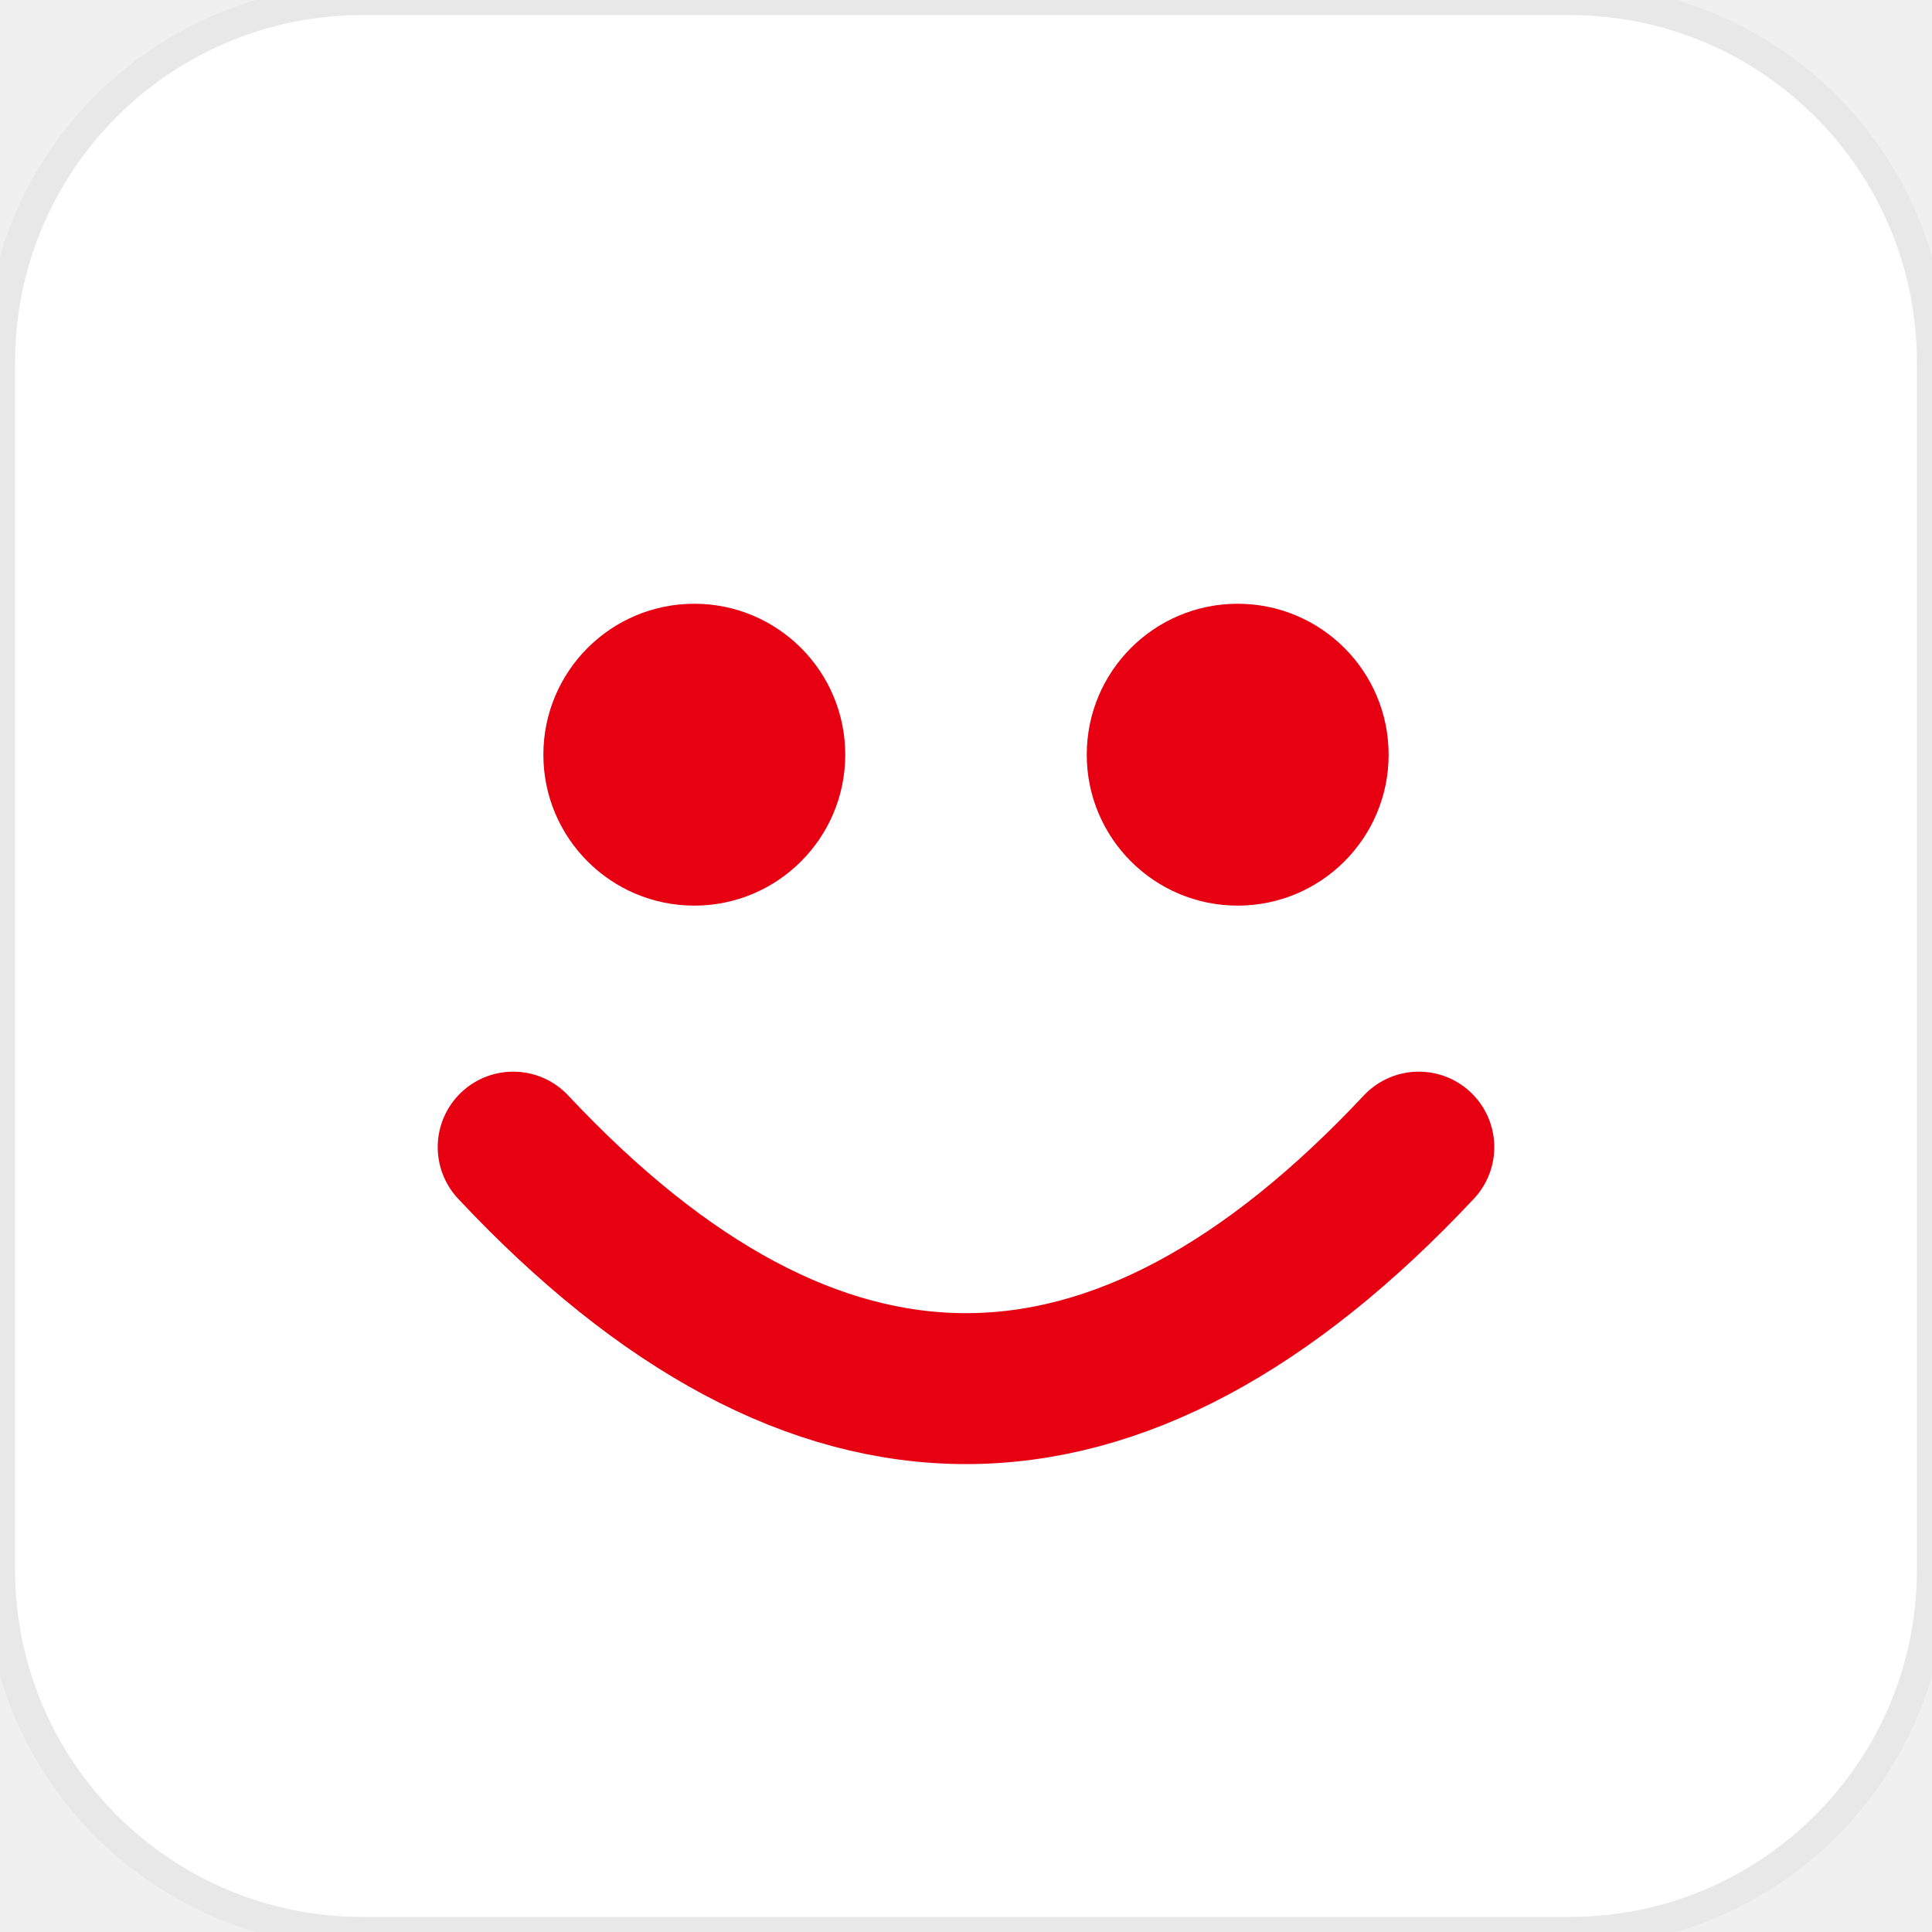
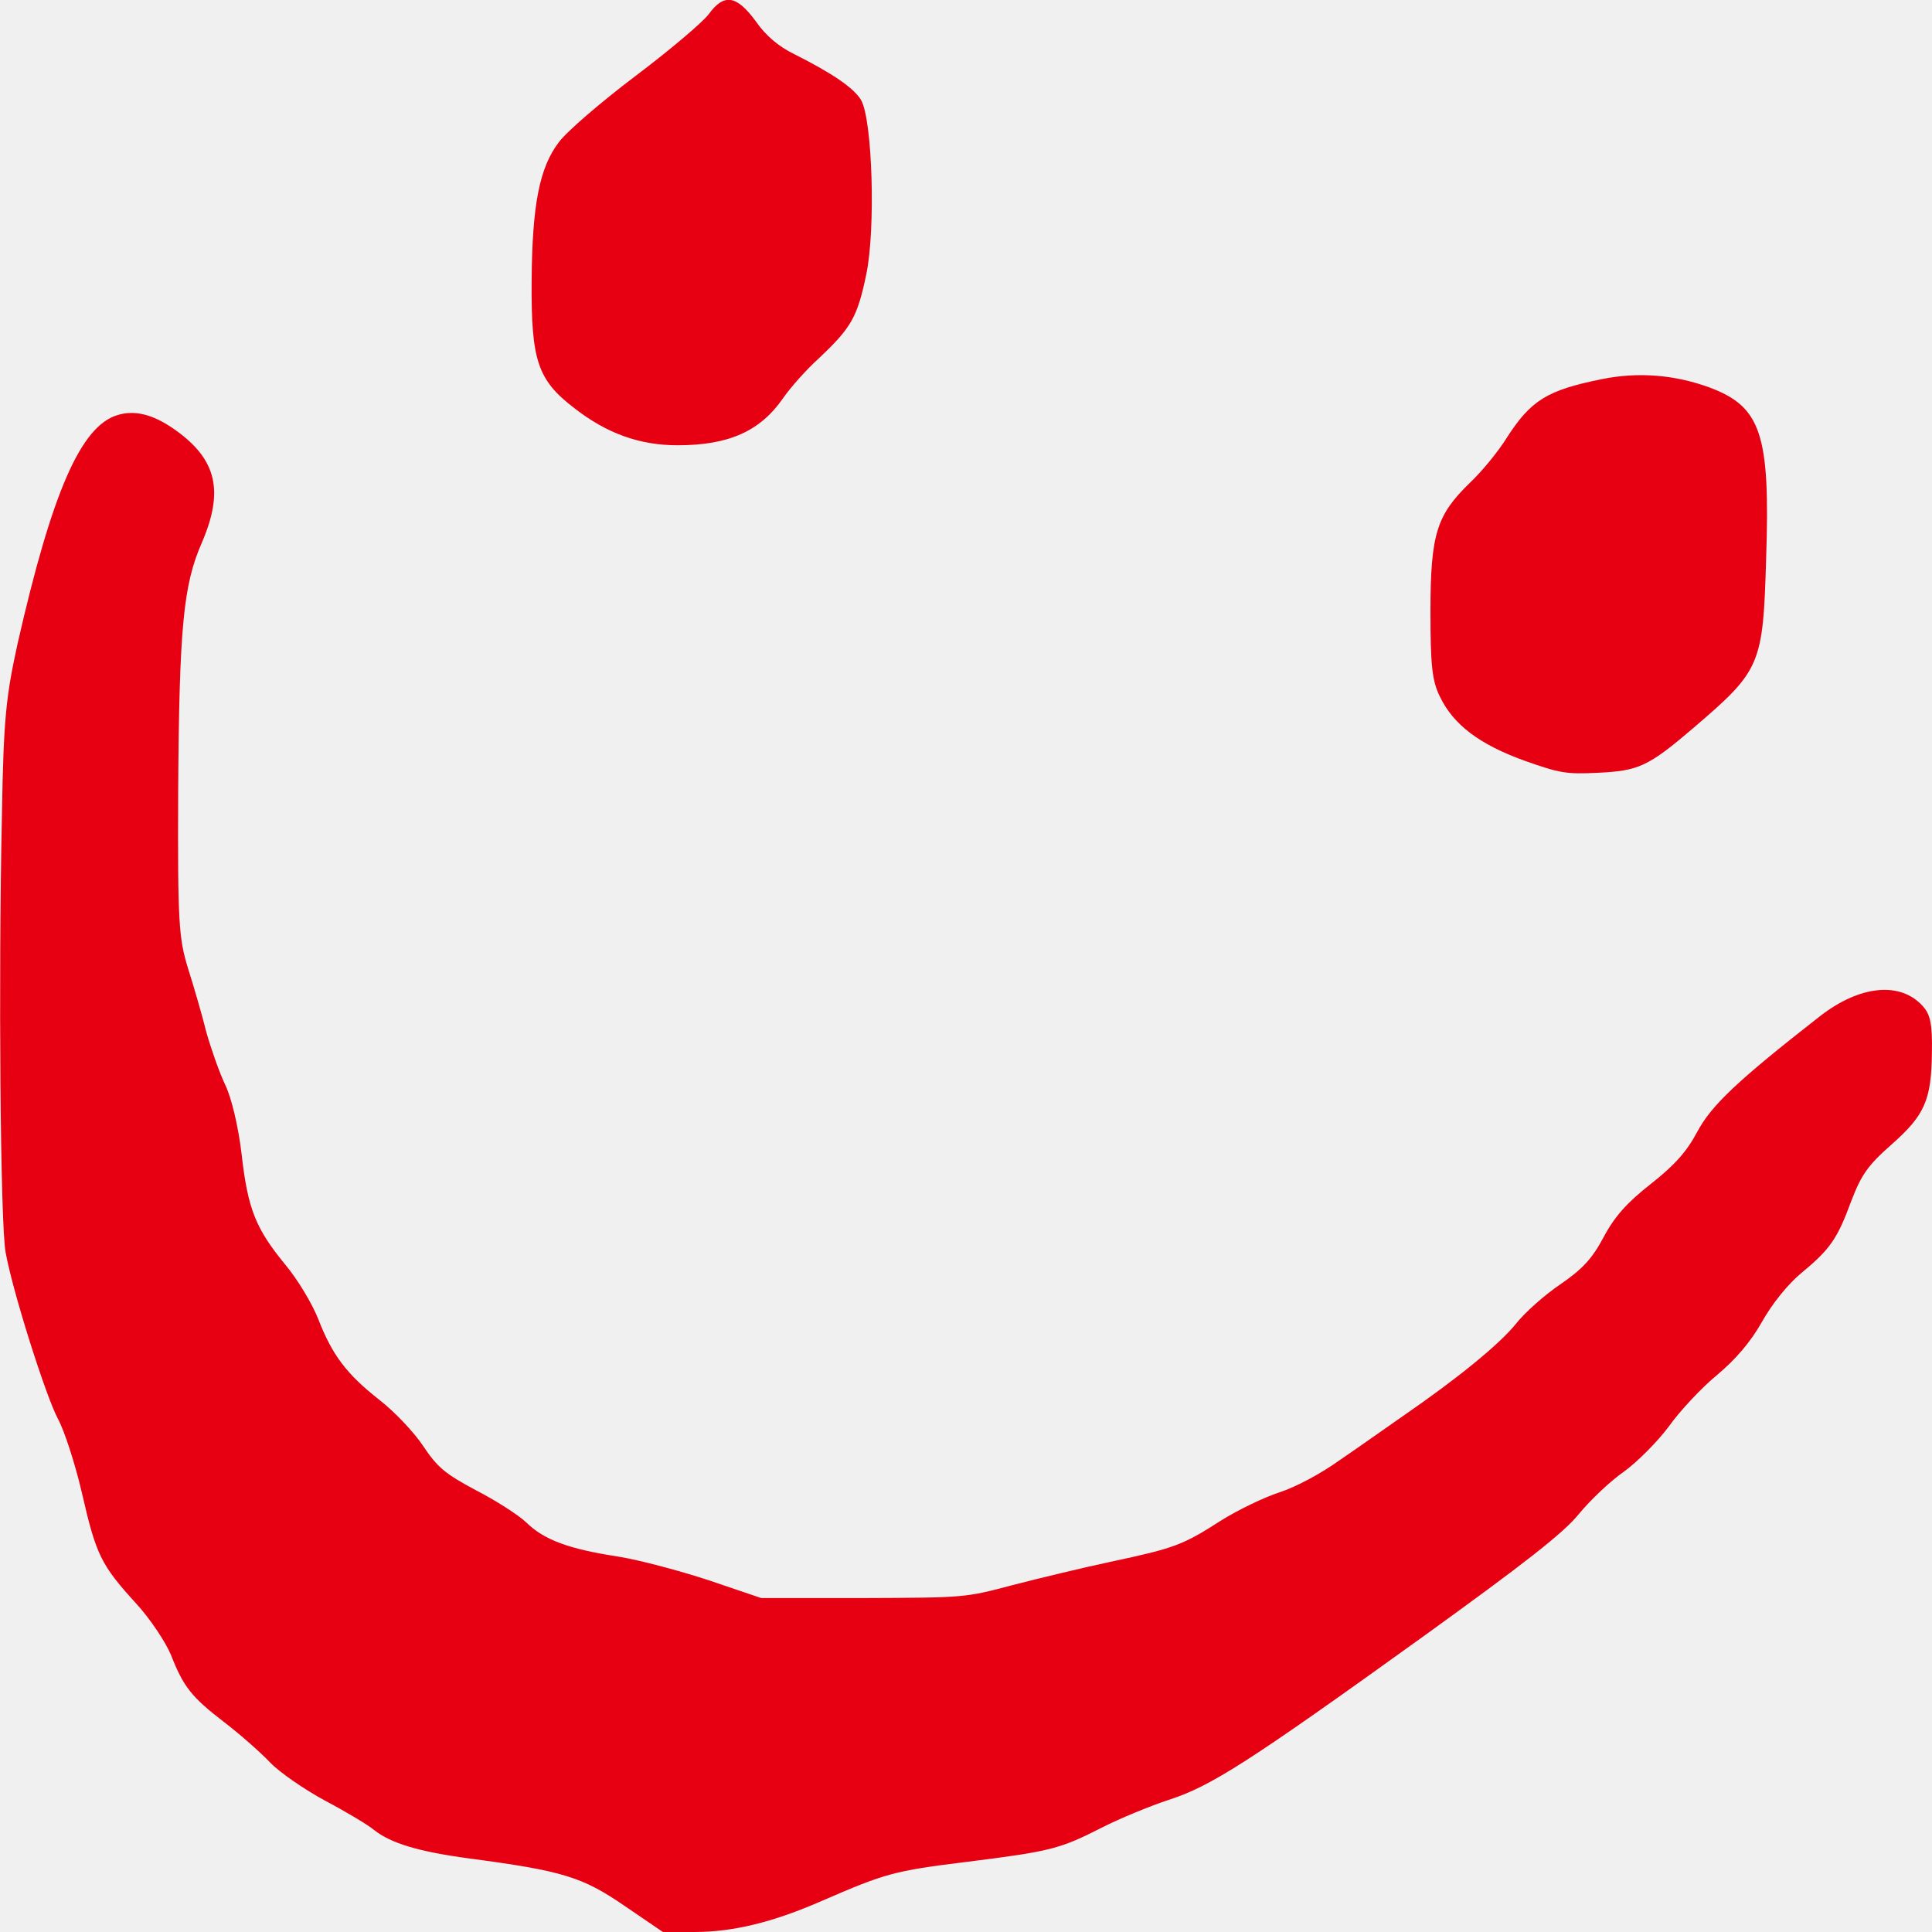
<svg xmlns="http://www.w3.org/2000/svg" viewBox="0 0 64 64" role="img" aria-label="iwinv">
-   <rect width="64" height="64" rx="12" fill="#ffffff" stroke="#e8e8e8" stroke-width="1" />
-   <circle cx="23" cy="25" r="5" fill="#e60012" />
-   <circle cx="41" cy="25" r="5" fill="#e60012" />
-   <path d="M17 38 Q32 54 47 38" fill="none" stroke="#e60012" stroke-width="5" stroke-linecap="round" />
+   <g transform="translate(-12.28483,64) scale(0.017321,-0.0125)" fill="#e60012">
+     <path d="M2065 5083 c-11 -21 -74 -95 -140 -164 -67 -70 -133 -149 -147 -176 -37 -67 -51 -166 -52 -368 -1 -210 11 -262 82 -337 62 -67 125 -98 197 -98 98 0 158 37 202 125 14 28 44 75 68 105 62 81 74 109 91 223 18 118 12 409 -10 462 -14 32 -54 70 -127 121 -30 20 -55 49 -74 87 -37 70 -61 75 -90 20z" />
+     <path d="M3772 4115 c-104 -29 -135 -56 -181 -155 -16 -36 -48 -90 -71 -120 -63 -85 -75 -135 -75 -340 0 -143 3 -184 18 -226 26 -75 76 -127 162 -170 67 -33 80 -36 139 -32 79 5 97 16 184 119 129 153 133 166 139 450 8 329 -10 401 -108 452 -67 34 -137 42 -207 22z" />
+     <path d="M934 4020 c-70 -29 -125 -203 -191 -605 -22 -139 -27 -199 -30 -450 -7 -447 -3 -1090 7 -1164 14 -107 77 -381 100 -441 12 -30 33 -119 46 -197 27 -163 36 -190 104 -293 27 -41 56 -102 66 -135 24 -85 39 -112 103 -180 31 -33 70 -81 87 -106 18 -26 65 -71 105 -101 41 -30 83 -65 94 -78 32 -35 85 -57 181 -75 180 -33 217 -49 298 -126 l73 -69 60 0 c75 0 151 26 245 83 120 72 136 79 277 103 161 28 177 34 258 91 34 24 92 57 127 73 81 36 153 100 487 433 195 195 269 275 298 325 22 37 60 87 86 112 25 25 64 79 86 120 21 41 63 103 92 136 36 42 64 87 86 141 19 47 49 99 75 129 55 63 69 90 96 192 19 68 31 93 76 148 64 78 77 118 78 244 1 76 -3 101 -17 123 -43 67 -121 56 -197 -26 -160 -173 -208 -237 -235 -307 -20 -52 -43 -88 -89 -138 -45 -49 -69 -86 -90 -141 -22 -57 -40 -84 -83 -125 -30 -28 -68 -75 -85 -105 -31 -53 -109 -142 -217 -245 -29 -28 -82 -80 -118 -114 -38 -38 -86 -73 -117 -87 -29 -13 -80 -47 -112 -75 -73 -65 -89 -73 -211 -109 -54 -16 -138 -44 -188 -62 -90 -33 -90 -33 -285 -34 l-195 0 -100 47 c-55 25 -133 54 -174 63 -94 20 -141 44 -175 90 -15 20 -59 59 -97 86 -58 43 -73 60 -100 116 -17 36 -55 92 -85 124 -62 68 -89 117 -116 213 -11 39 -39 105 -64 146 -56 95 -71 146 -83 295 -6 69 -19 146 -31 180 -11 32 -27 95 -36 139 -8 45 -24 121 -35 169 -18 81 -20 122 -19 470 2 436 10 547 45 658 43 138 29 222 -52 301 -41 40 -76 52 -109 38z" />
+   </g>
</svg>
